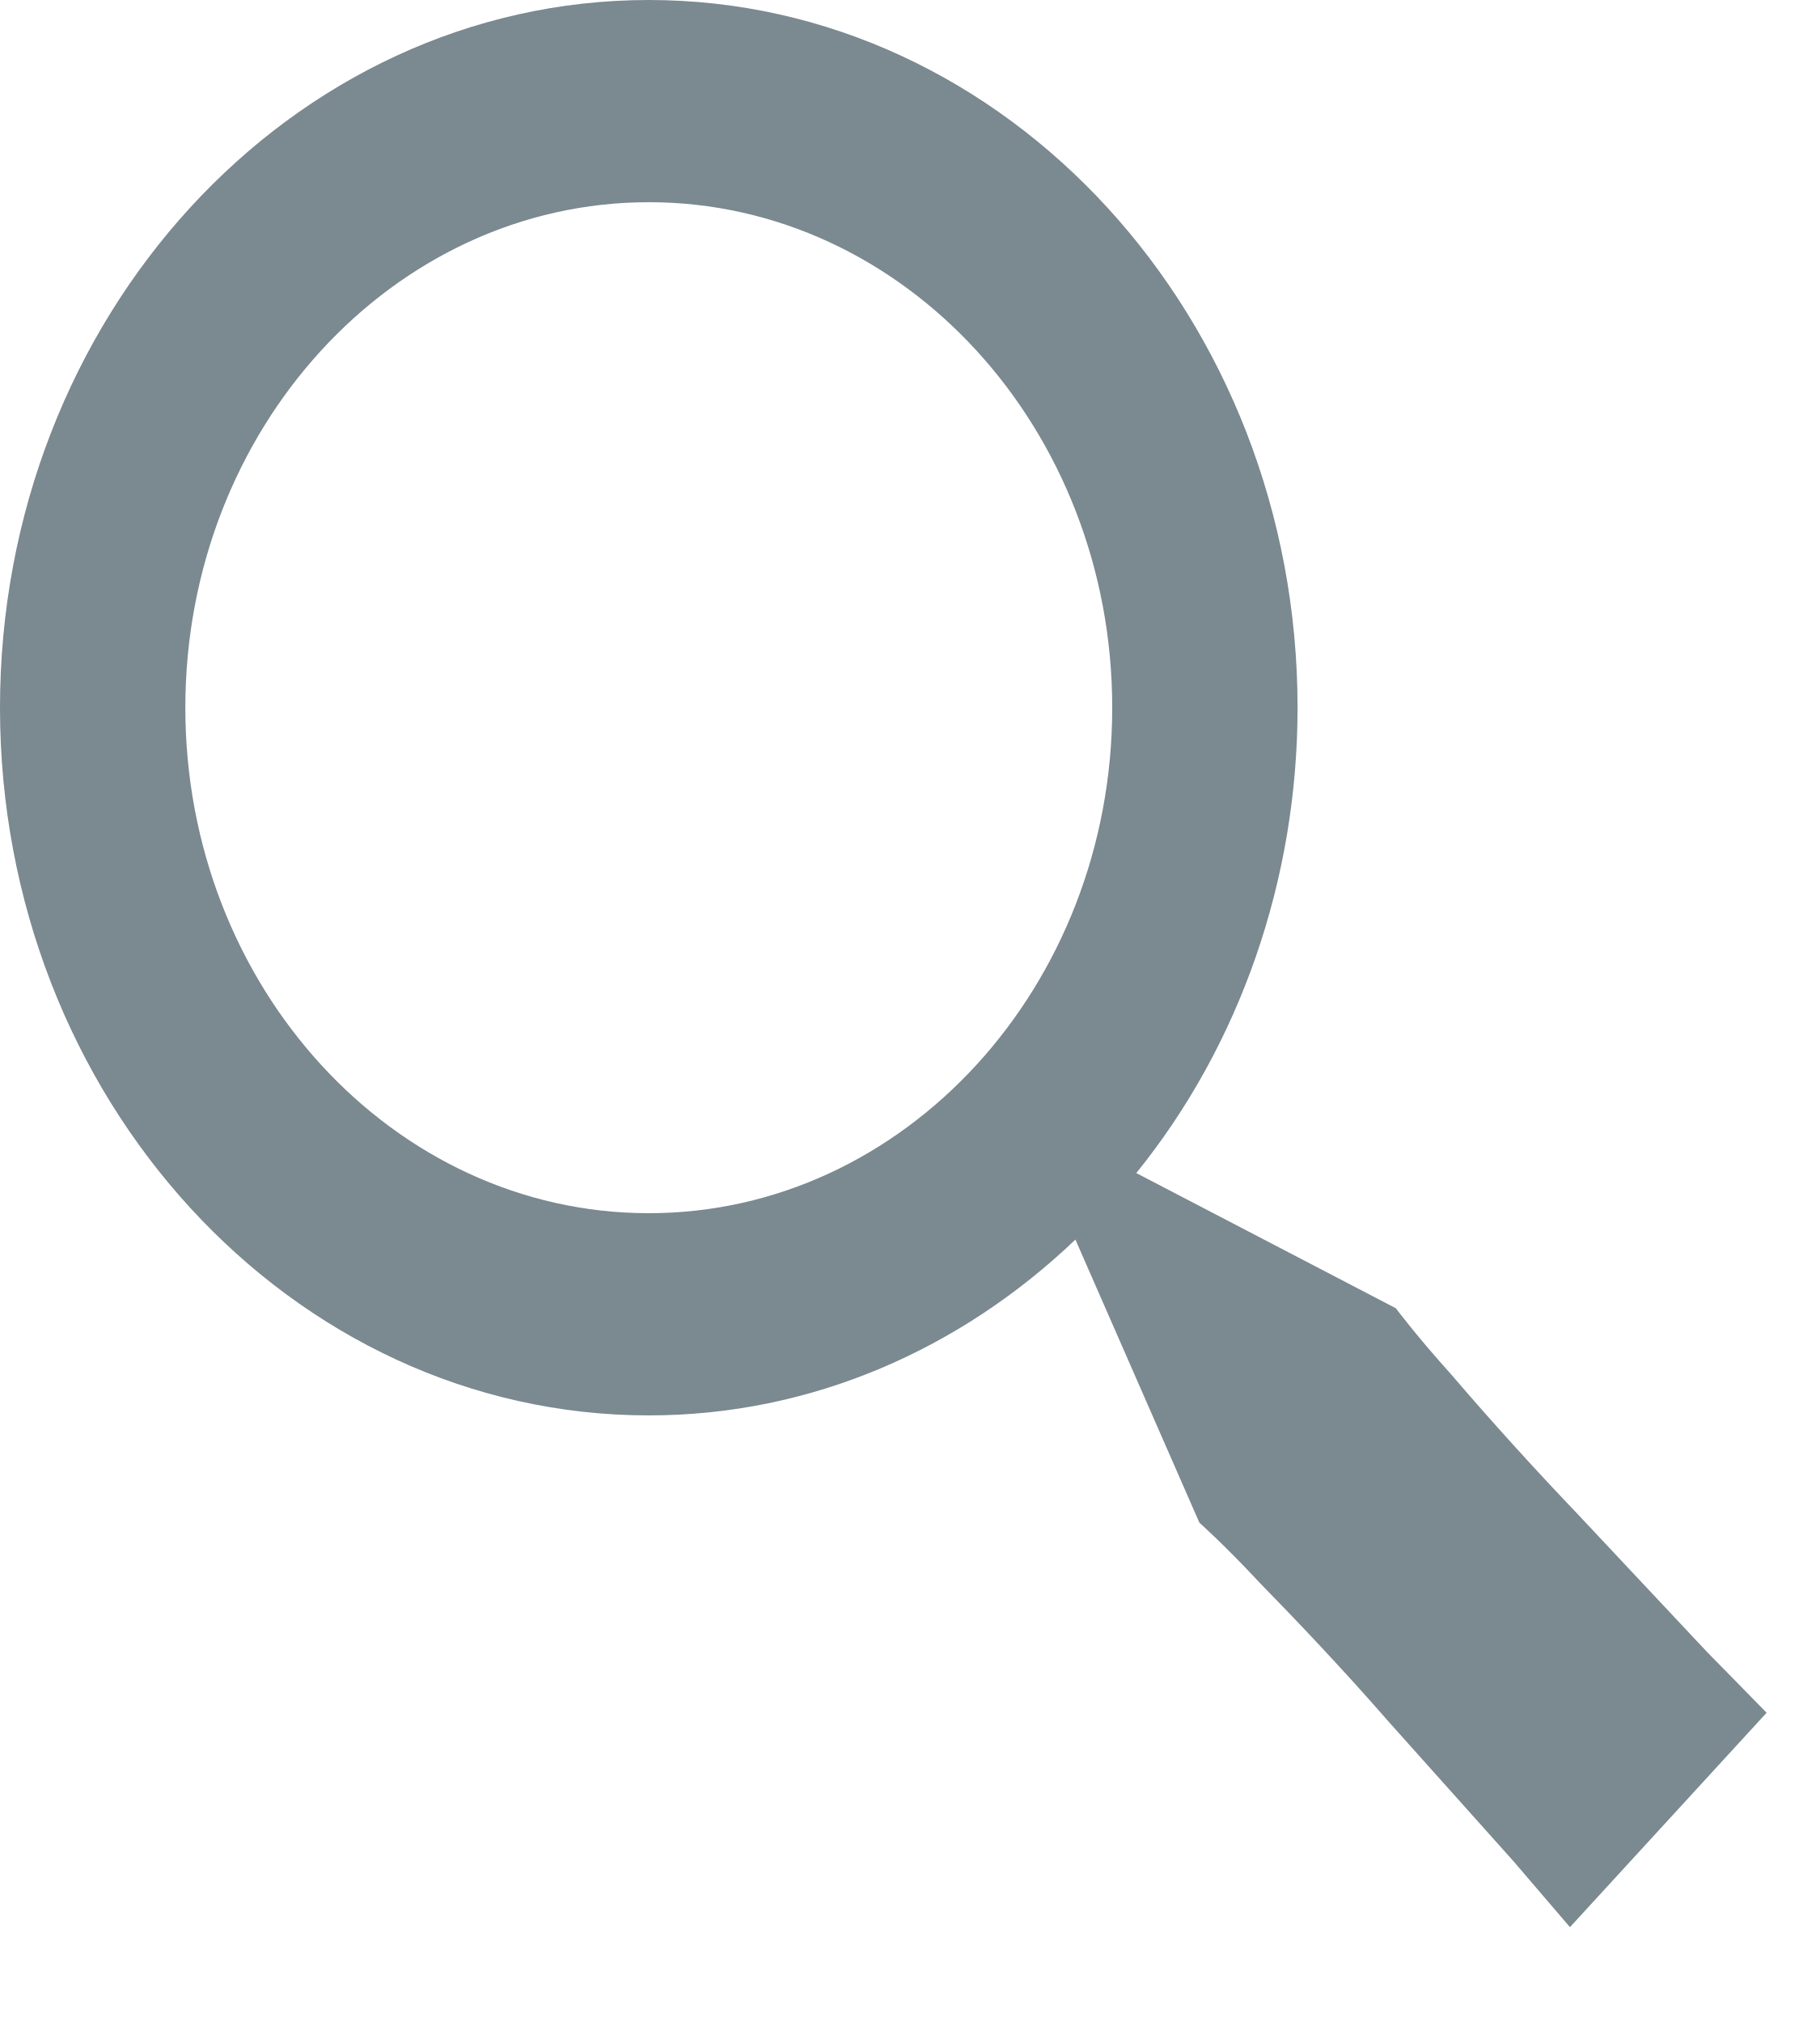
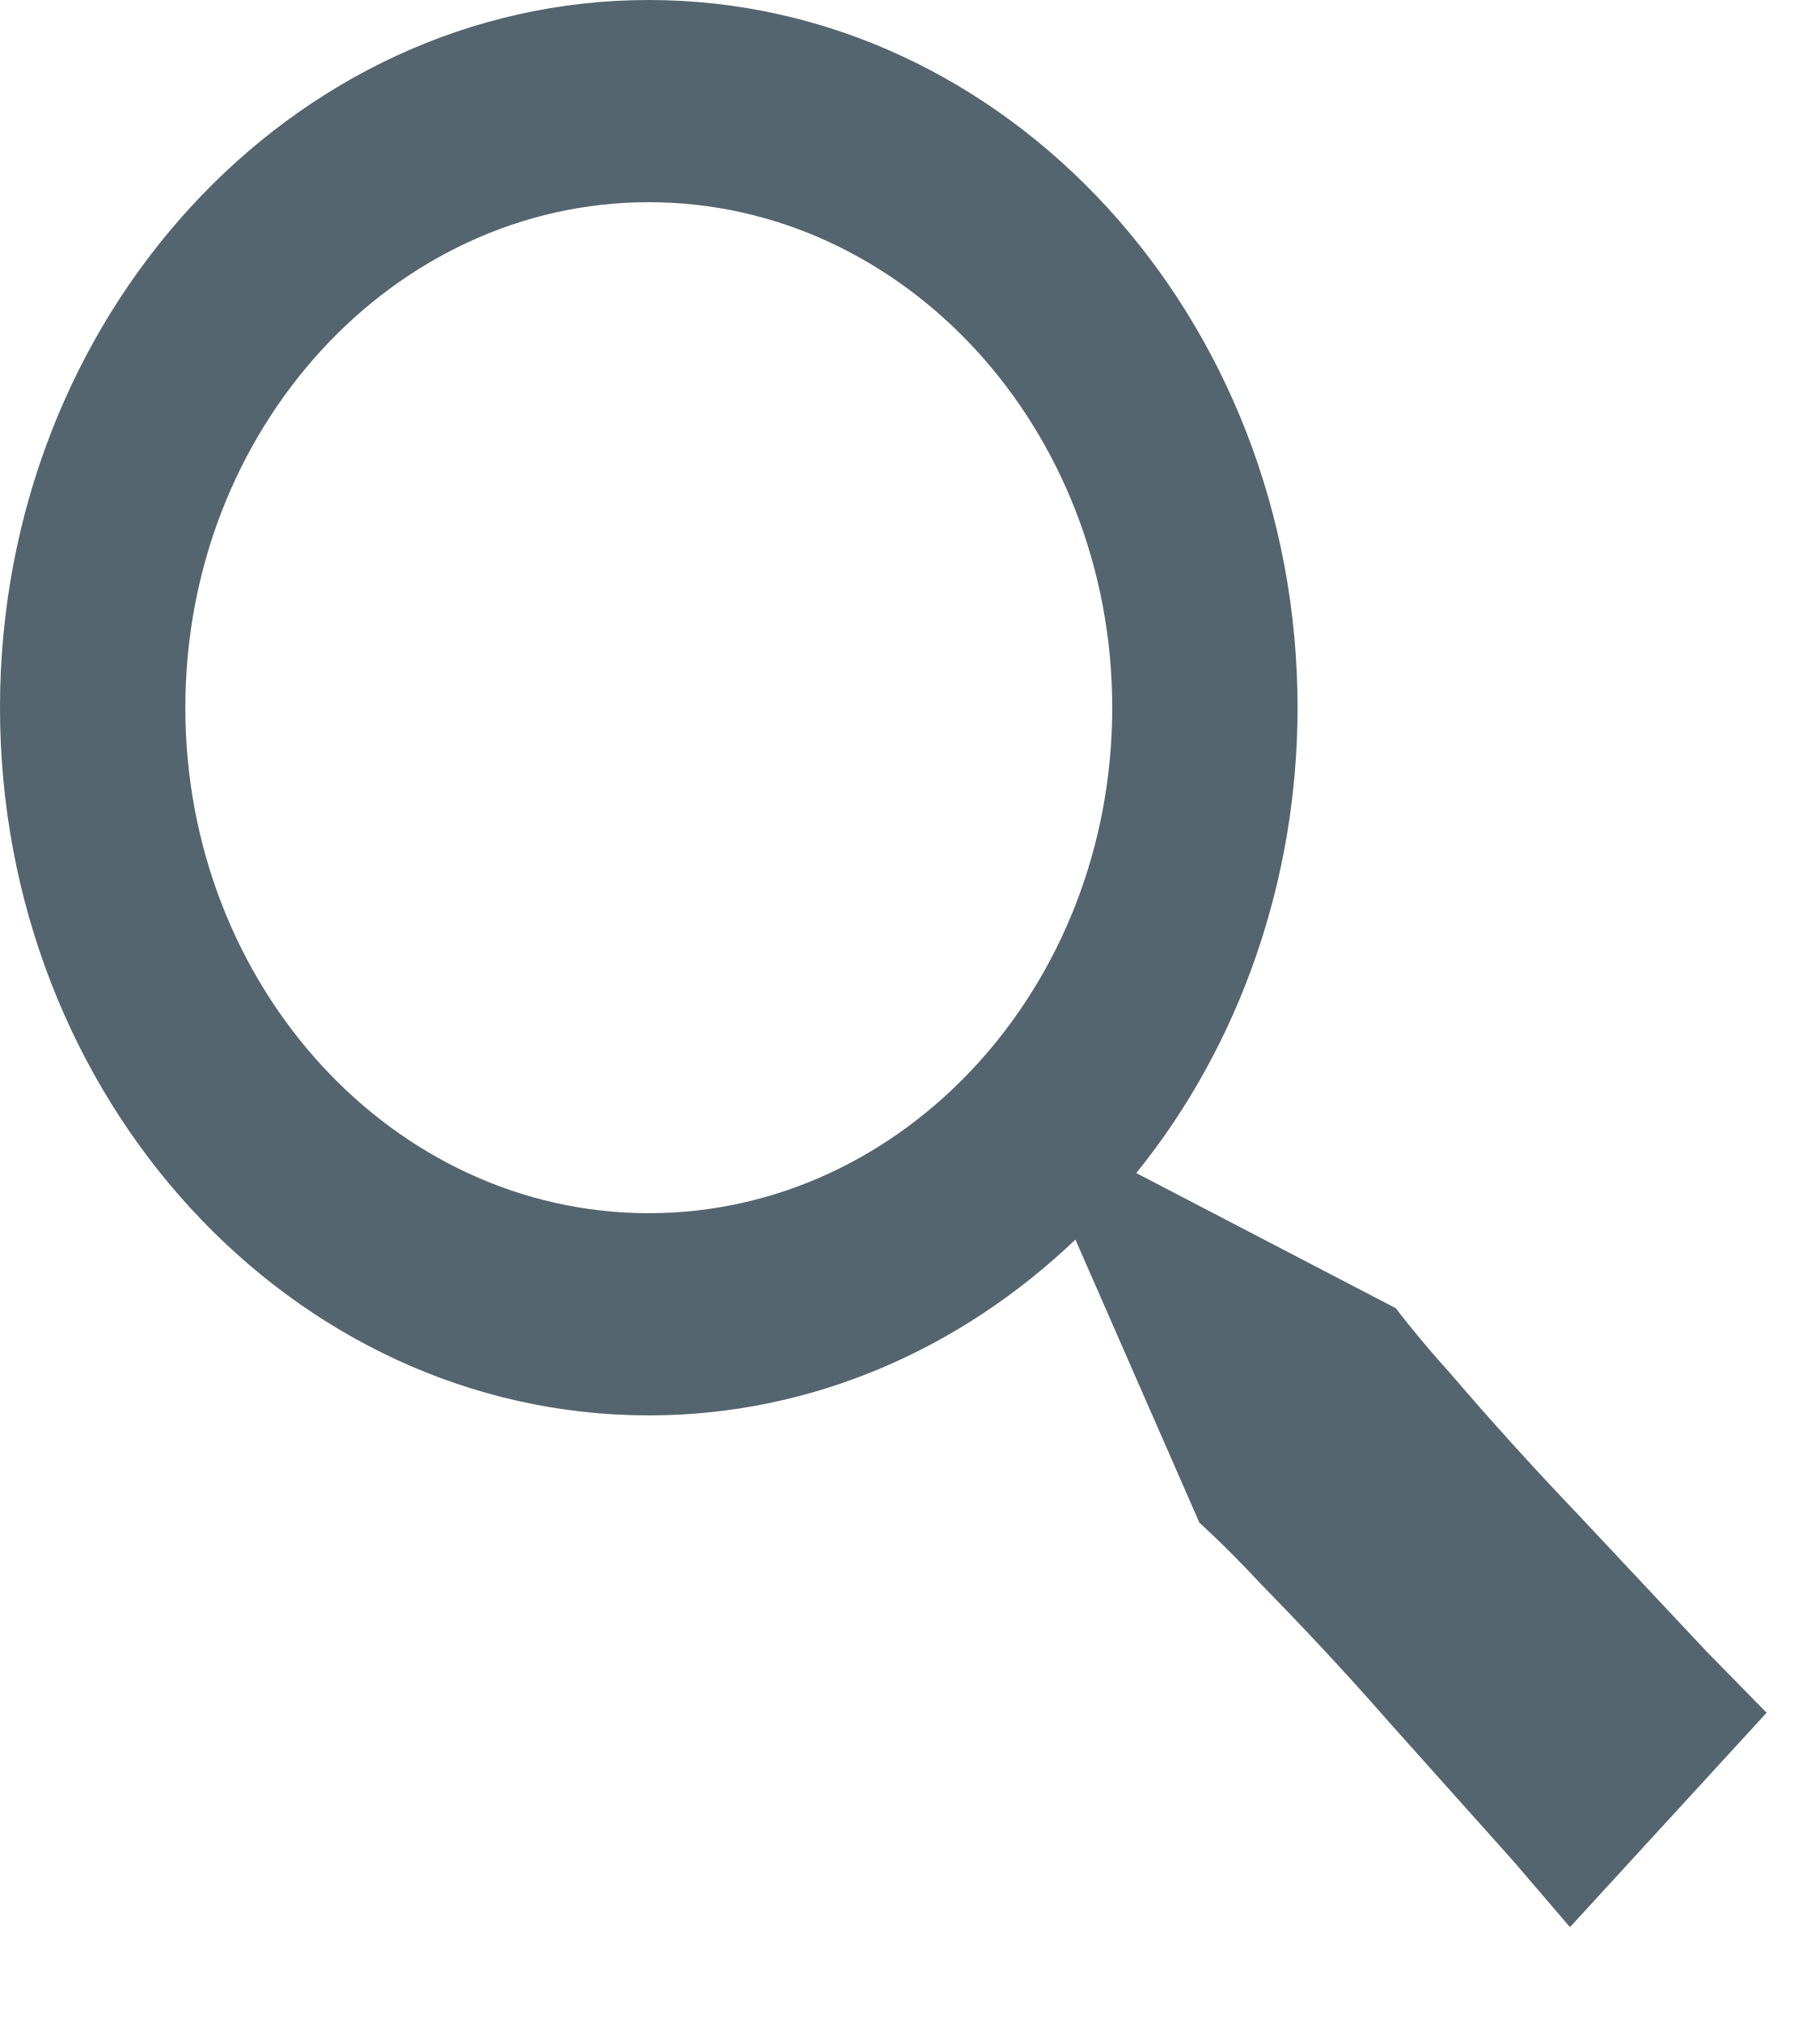
<svg xmlns="http://www.w3.org/2000/svg" width="18" height="20" viewBox="0 0 18 20" fill="none">
-   <path d="M15.604 14.977C15.175 14.528 14.757 14.067 14.351 13.593C14.01 13.215 13.805 12.94 13.805 12.94L11.238 11.603C12.266 10.332 12.833 8.695 12.833 7C12.833 3.141 9.955 0 6.417 0C2.878 0 0 3.141 0 7C0 10.859 2.878 14 6.417 14C8.033 14 9.506 13.34 10.636 12.261L11.862 15.061C11.862 15.061 12.114 15.285 12.46 15.657C12.815 16.02 13.282 16.511 13.729 17.024L14.974 18.416L15.527 19.062L17.472 16.941L16.88 16.337C16.532 15.965 16.068 15.471 15.604 14.977ZM6.417 12C3.889 12 1.833 9.757 1.833 7C1.833 4.243 3.889 2 6.417 2C8.944 2 11 4.243 11 7C11 9.757 8.944 12 6.417 12Z" fill="#7b8990" />
+   <path d="M15.604 14.977C15.175 14.528 14.757 14.067 14.351 13.593C14.01 13.215 13.805 12.94 13.805 12.94L11.238 11.603C12.266 10.332 12.833 8.695 12.833 7C12.833 3.141 9.955 0 6.417 0C2.878 0 0 3.141 0 7C0 10.859 2.878 14 6.417 14C8.033 14 9.506 13.34 10.636 12.261L11.862 15.061C11.862 15.061 12.114 15.285 12.46 15.657C12.815 16.02 13.282 16.511 13.729 17.024L14.974 18.416L15.527 19.062L17.472 16.941L16.88 16.337C16.532 15.965 16.068 15.471 15.604 14.977ZM6.417 12C3.889 12 1.833 9.757 1.833 7C1.833 4.243 3.889 2 6.417 2C8.944 2 11 4.243 11 7C11 9.757 8.944 12 6.417 12Z" fill="#54656F" />
</svg>
